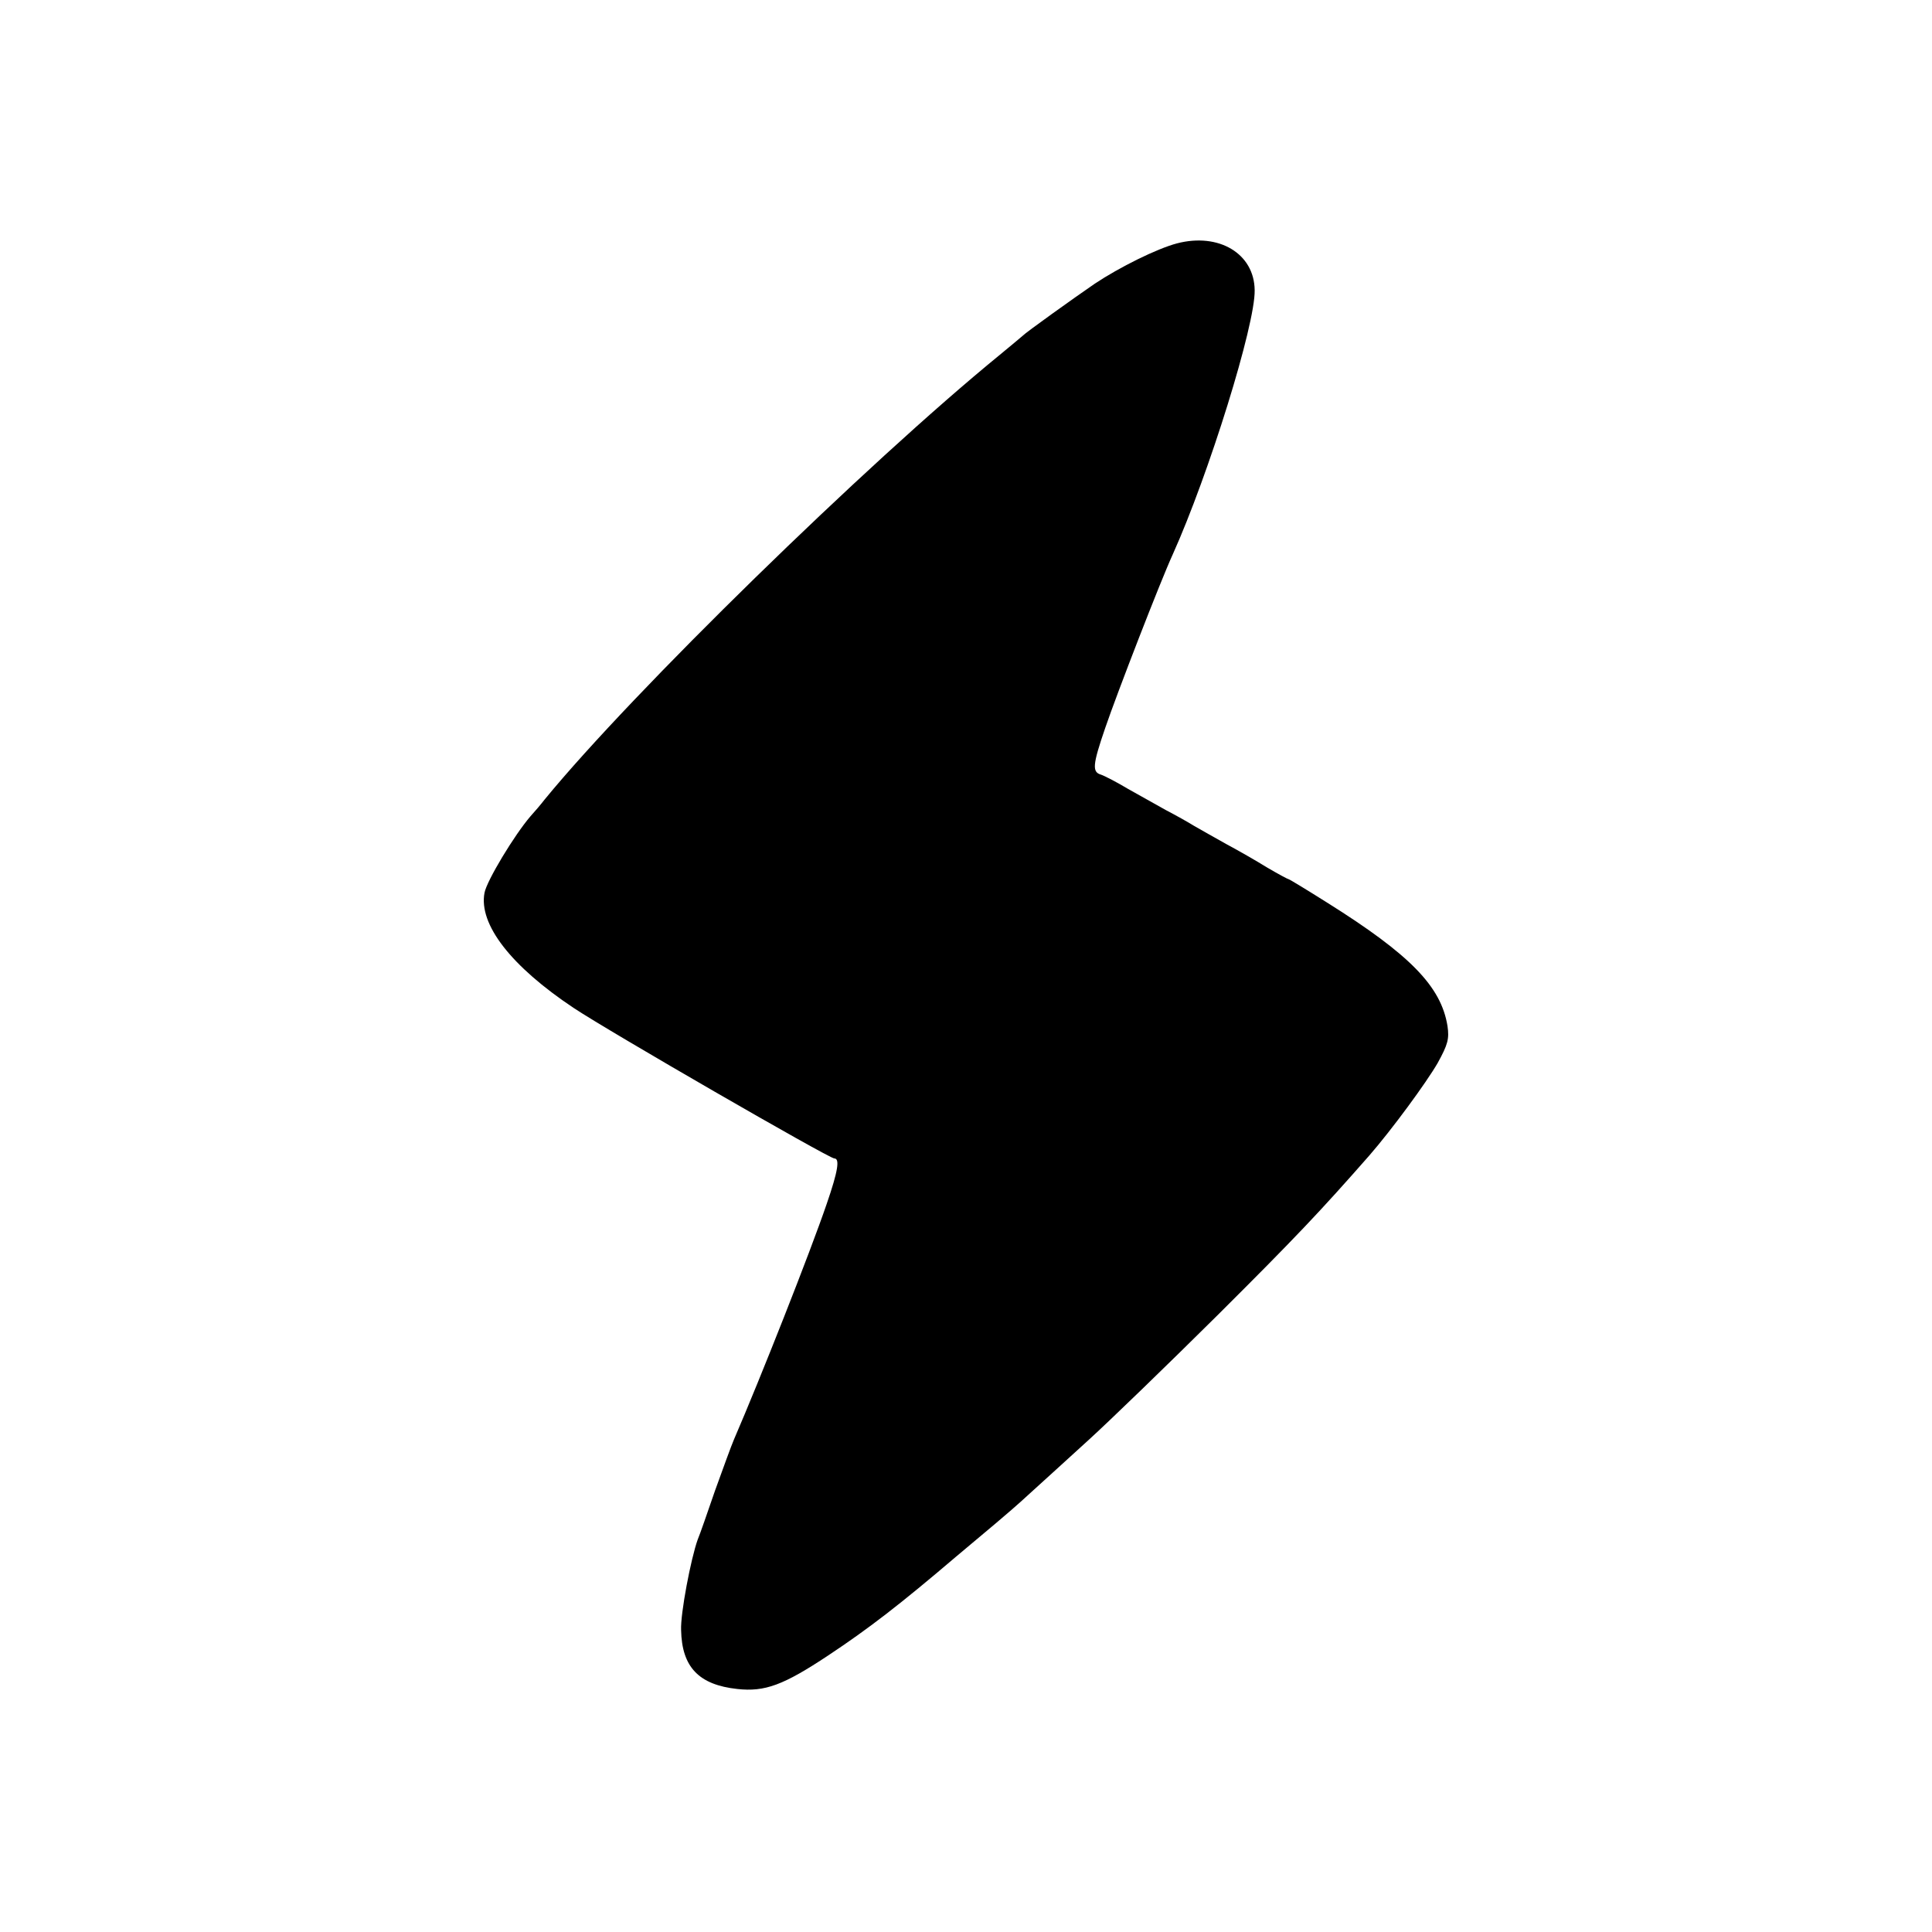
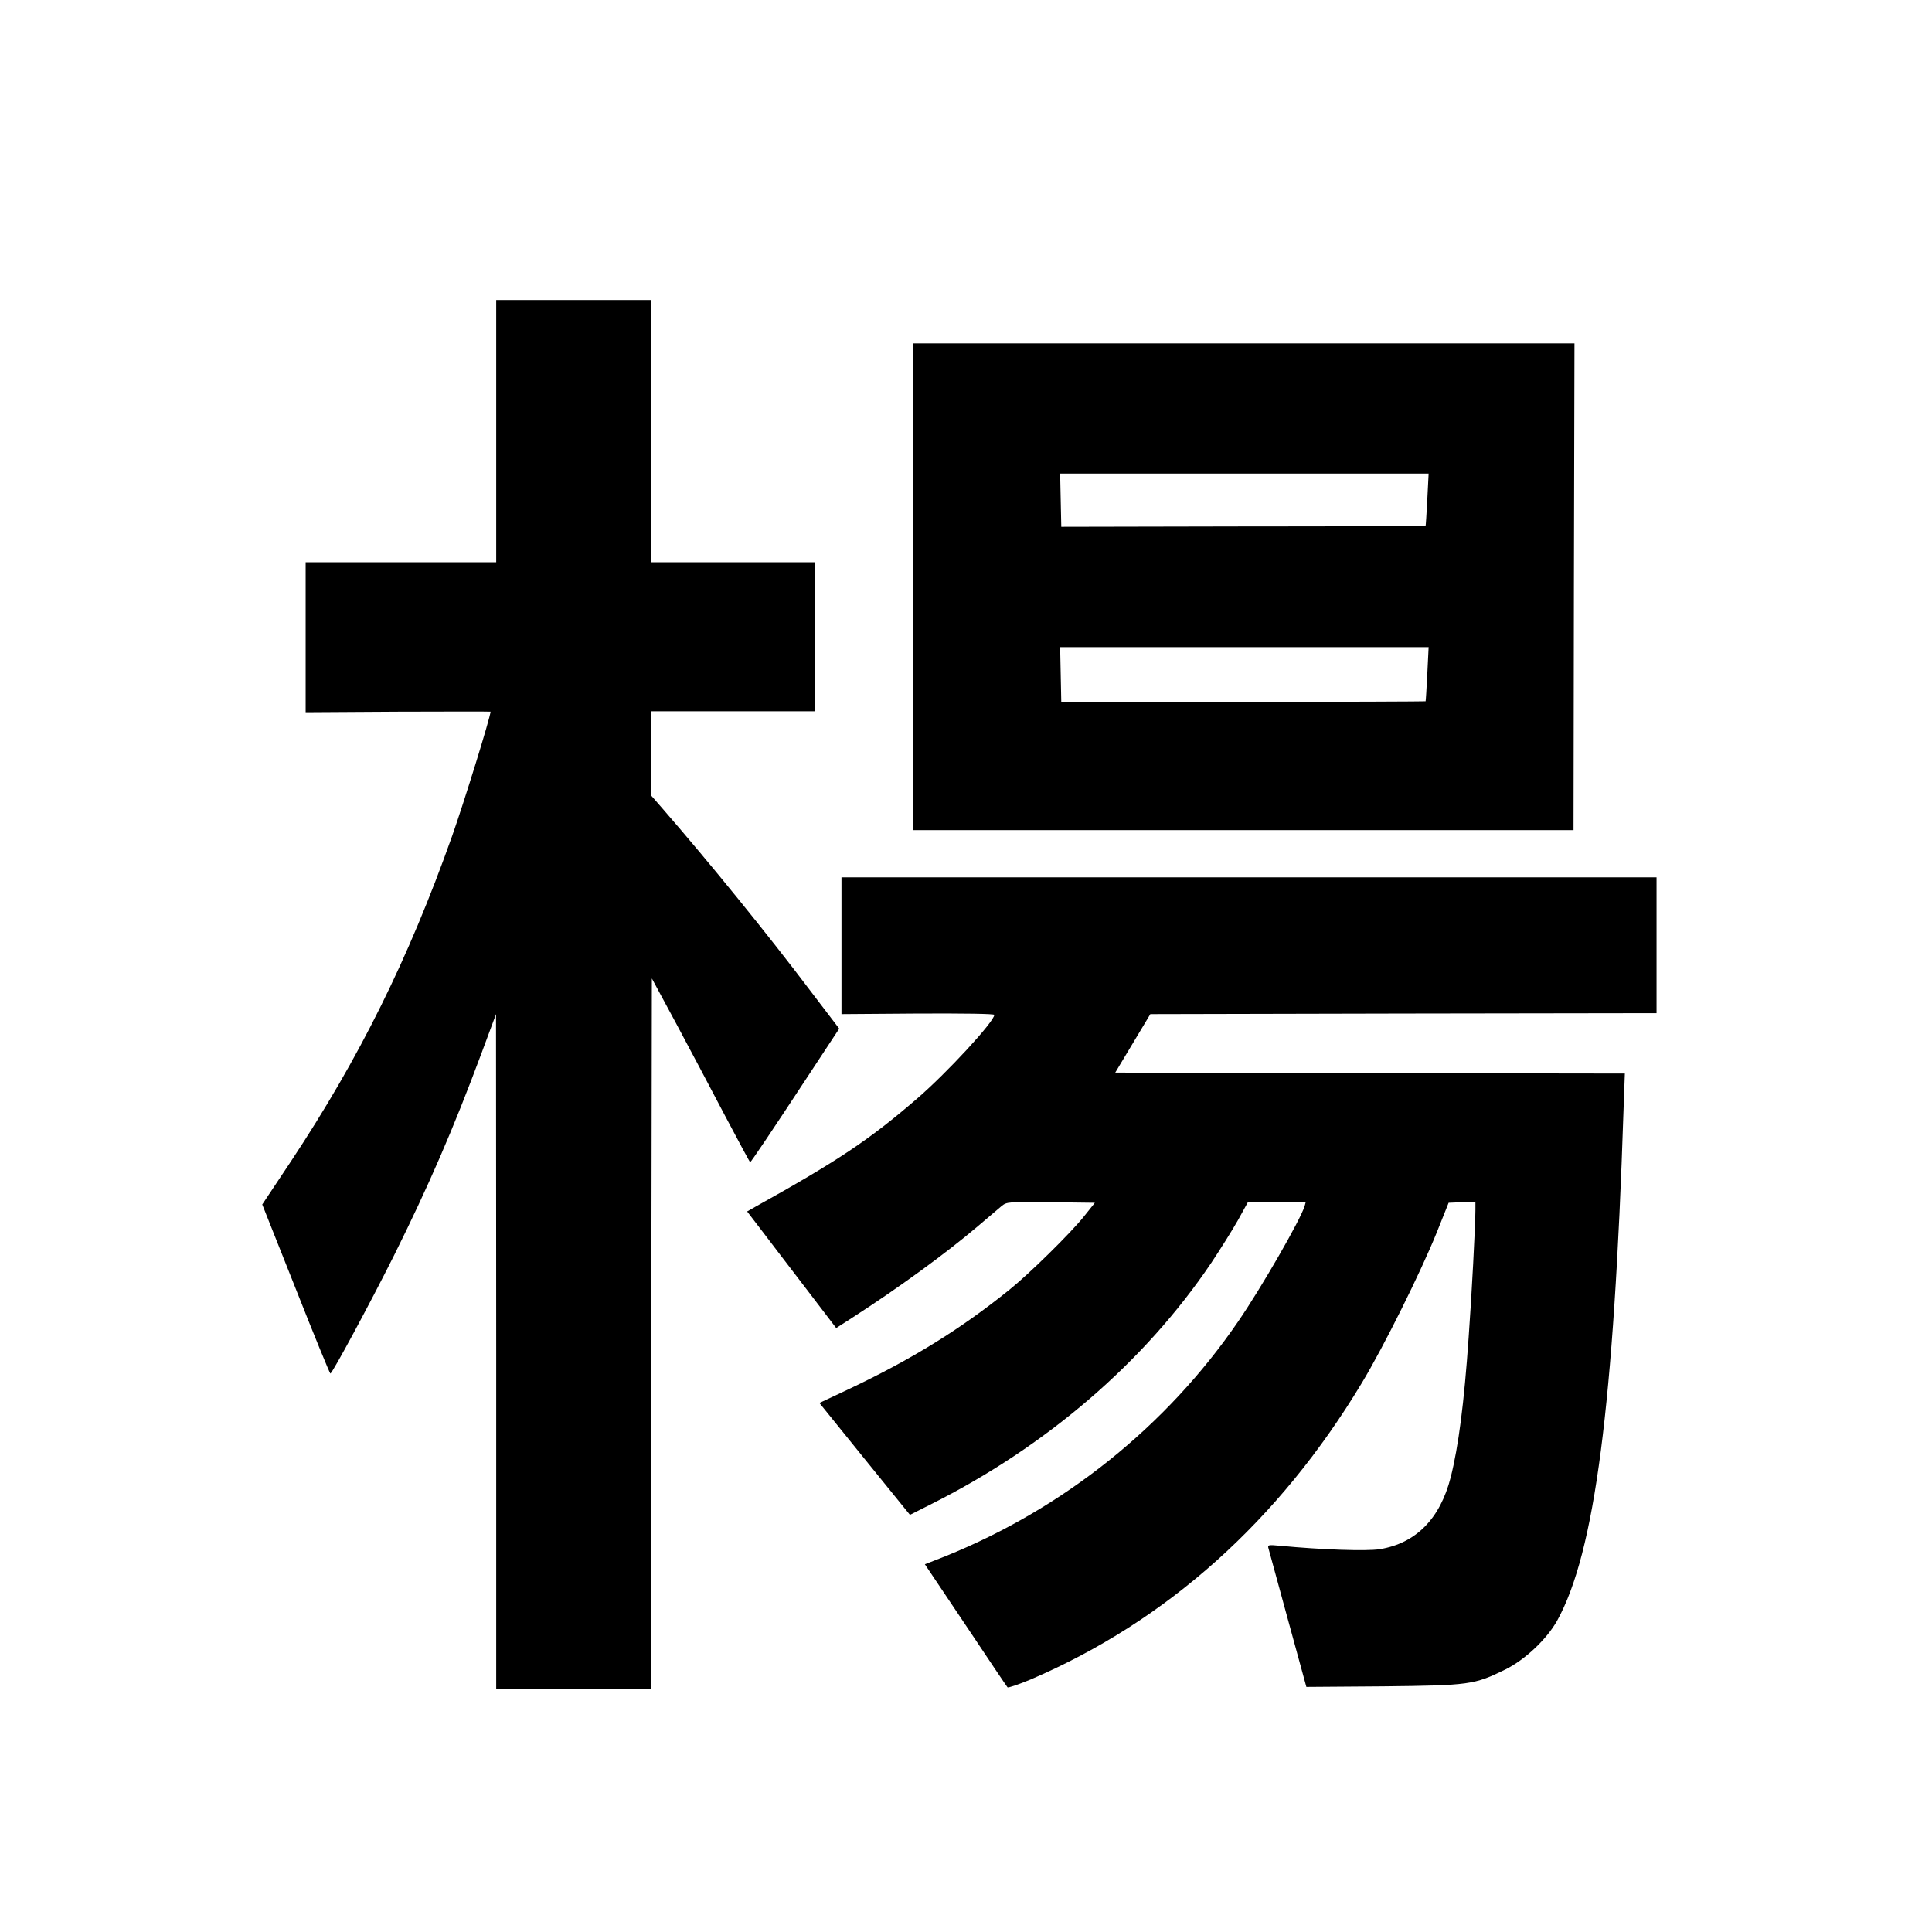
- <svg xmlns="http://www.w3.org/2000/svg" version="1.0" width="512pt" height="512pt" viewBox="0 0 512 512" preserveAspectRatio="xMidYMid meet">
-   <g transform="translate(0,512) scale(0.1,-0.1)" fill="#000000" stroke="none">
-     <path d="M3119 4475 c-53 -14 -152 -63 -218 -107 -54 -37 -184 -130 -191 -138 -3 -3 -30 -25 -60 -50 -355 -290 -974 -895 -1206 -1178 -10 -13 -27 -33 -38 -45 -43 -50 -116 -171 -122 -203 -16 -84 71 -195 236 -305 93 -62 677 -399 691 -399 15 0 10 -33 -20 -120 -44 -129 -176 -463 -246 -625 -7 -16 -29 -77 -50 -135 -20 -58 -40 -116 -46 -130 -18 -50 -46 -196 -44 -240 2 -98 47 -145 149 -156 73 -8 122 10 241 89 107 71 190 135 339 262 39 33 87 73 106 89 19 16 60 51 90 79 30 27 100 91 155 141 55 50 208 198 340 329 208 207 275 278 404 425 60 69 151 193 181 245 27 49 31 64 26 98 -17 105 -99 189 -319 327 -54 34 -100 62 -102 62 -2 0 -28 14 -57 31 -29 18 -78 46 -108 62 -30 17 -68 38 -85 48 -16 10 -50 29 -75 42 -25 14 -70 39 -100 56 -30 18 -63 35 -72 38 -24 7 -23 25 11 124 31 91 146 388 179 460 95 211 219 609 217 700 -1 97 -95 153 -206 124z" />
+ <svg xmlns="http://www.w3.org/2000/svg" version="1.0" width="1024pt" height="1024pt" viewBox="0 0 1024 1024" preserveAspectRatio="xMidYMid meet">
+   <g transform="translate(0,1024) scale(0.1,-0.1)" fill="#000000" stroke="none">
+     <path d="M2630 7955 l0 -695 -505 0 -505 0 0 -397 0 -398 490 3 c269 1 490 1 490 0 -2 -34 -141 -482 -205 -663 -231 -650 -490 -1172 -852 -1719 l-153 -230 178 -448 c97 -246 180 -448 183 -448 10 0 213 377 337 625 184 370 315 672 463 1070 l78 210 1 -1787 0 -1788 410 0 410 0 2 1882 3 1882 129 -239 c70 -131 187 -351 258 -487 72 -136 132 -248 134 -248 4 0 108 154 316 471 l156 237 -151 198 c-227 301 -539 685 -786 969 l-61 70 0 223 0 222 435 0 435 0 0 395 0 395 -435 0 -435 0 0 695 0 695 -410 0 -410 0 0 -695z" />
+     <path d="M4840 7130 l0 -1290 1750 0 1750 0 2 1290 3 1290 -1752 0 -1753 0 0 -1290z m2725 463 c-4 -76 -8 -139 -9 -140 -1 -1 -436 -3 -966 -3 l-965 -2 -3 141 -3 141 977 0 976 0 -7 -137z m0 -925 c-4 -79 -8 -144 -9 -145 -1 -1 -436 -3 -966 -3 l-965 -2 -3 146 -3 146 977 0 976 0 -7 -142z" />
+     <path d="M4460 5228 l0 -363 405 3 c242 1 405 -1 405 -7 0 -35 -252 -309 -413 -447 -251 -216 -415 -326 -855 -571 l-42 -24 78 -102 c42 -56 149 -195 236 -309 l158 -207 87 56 c239 154 495 340 664 484 54 46 111 94 126 107 28 22 32 22 261 20 l233 -3 -60 -75 c-71 -88 -286 -300 -393 -386 -260 -210 -518 -369 -856 -529 l-151 -71 240 -297 240 -296 107 54 c615 308 1134 754 1489 1280 48 72 112 174 142 227 l54 98 153 0 153 0 -6 -22 c-22 -73 -230 -434 -353 -613 -380 -555 -925 -991 -1553 -1244 l-107 -42 216 -322 c118 -177 218 -326 222 -330 4 -4 59 15 124 42 720 309 1315 841 1754 1571 117 194 311 585 396 795 l64 160 71 3 71 3 0 -43 c0 -80 -20 -461 -36 -678 -24 -348 -54 -578 -95 -740 -56 -220 -185 -350 -376 -381 -69 -11 -308 -3 -527 18 -64 6 -68 5 -63 -13 3 -10 49 -180 103 -377 l98 -358 406 3 c460 5 483 8 650 90 104 52 218 160 273 258 200 361 301 1141 352 2707 l7 193 -1351 2 -1350 3 93 155 93 155 1341 3 1342 2 0 360 0 360 -2160 0 -2160 0 0 -362z" />
  </g>
</svg>
